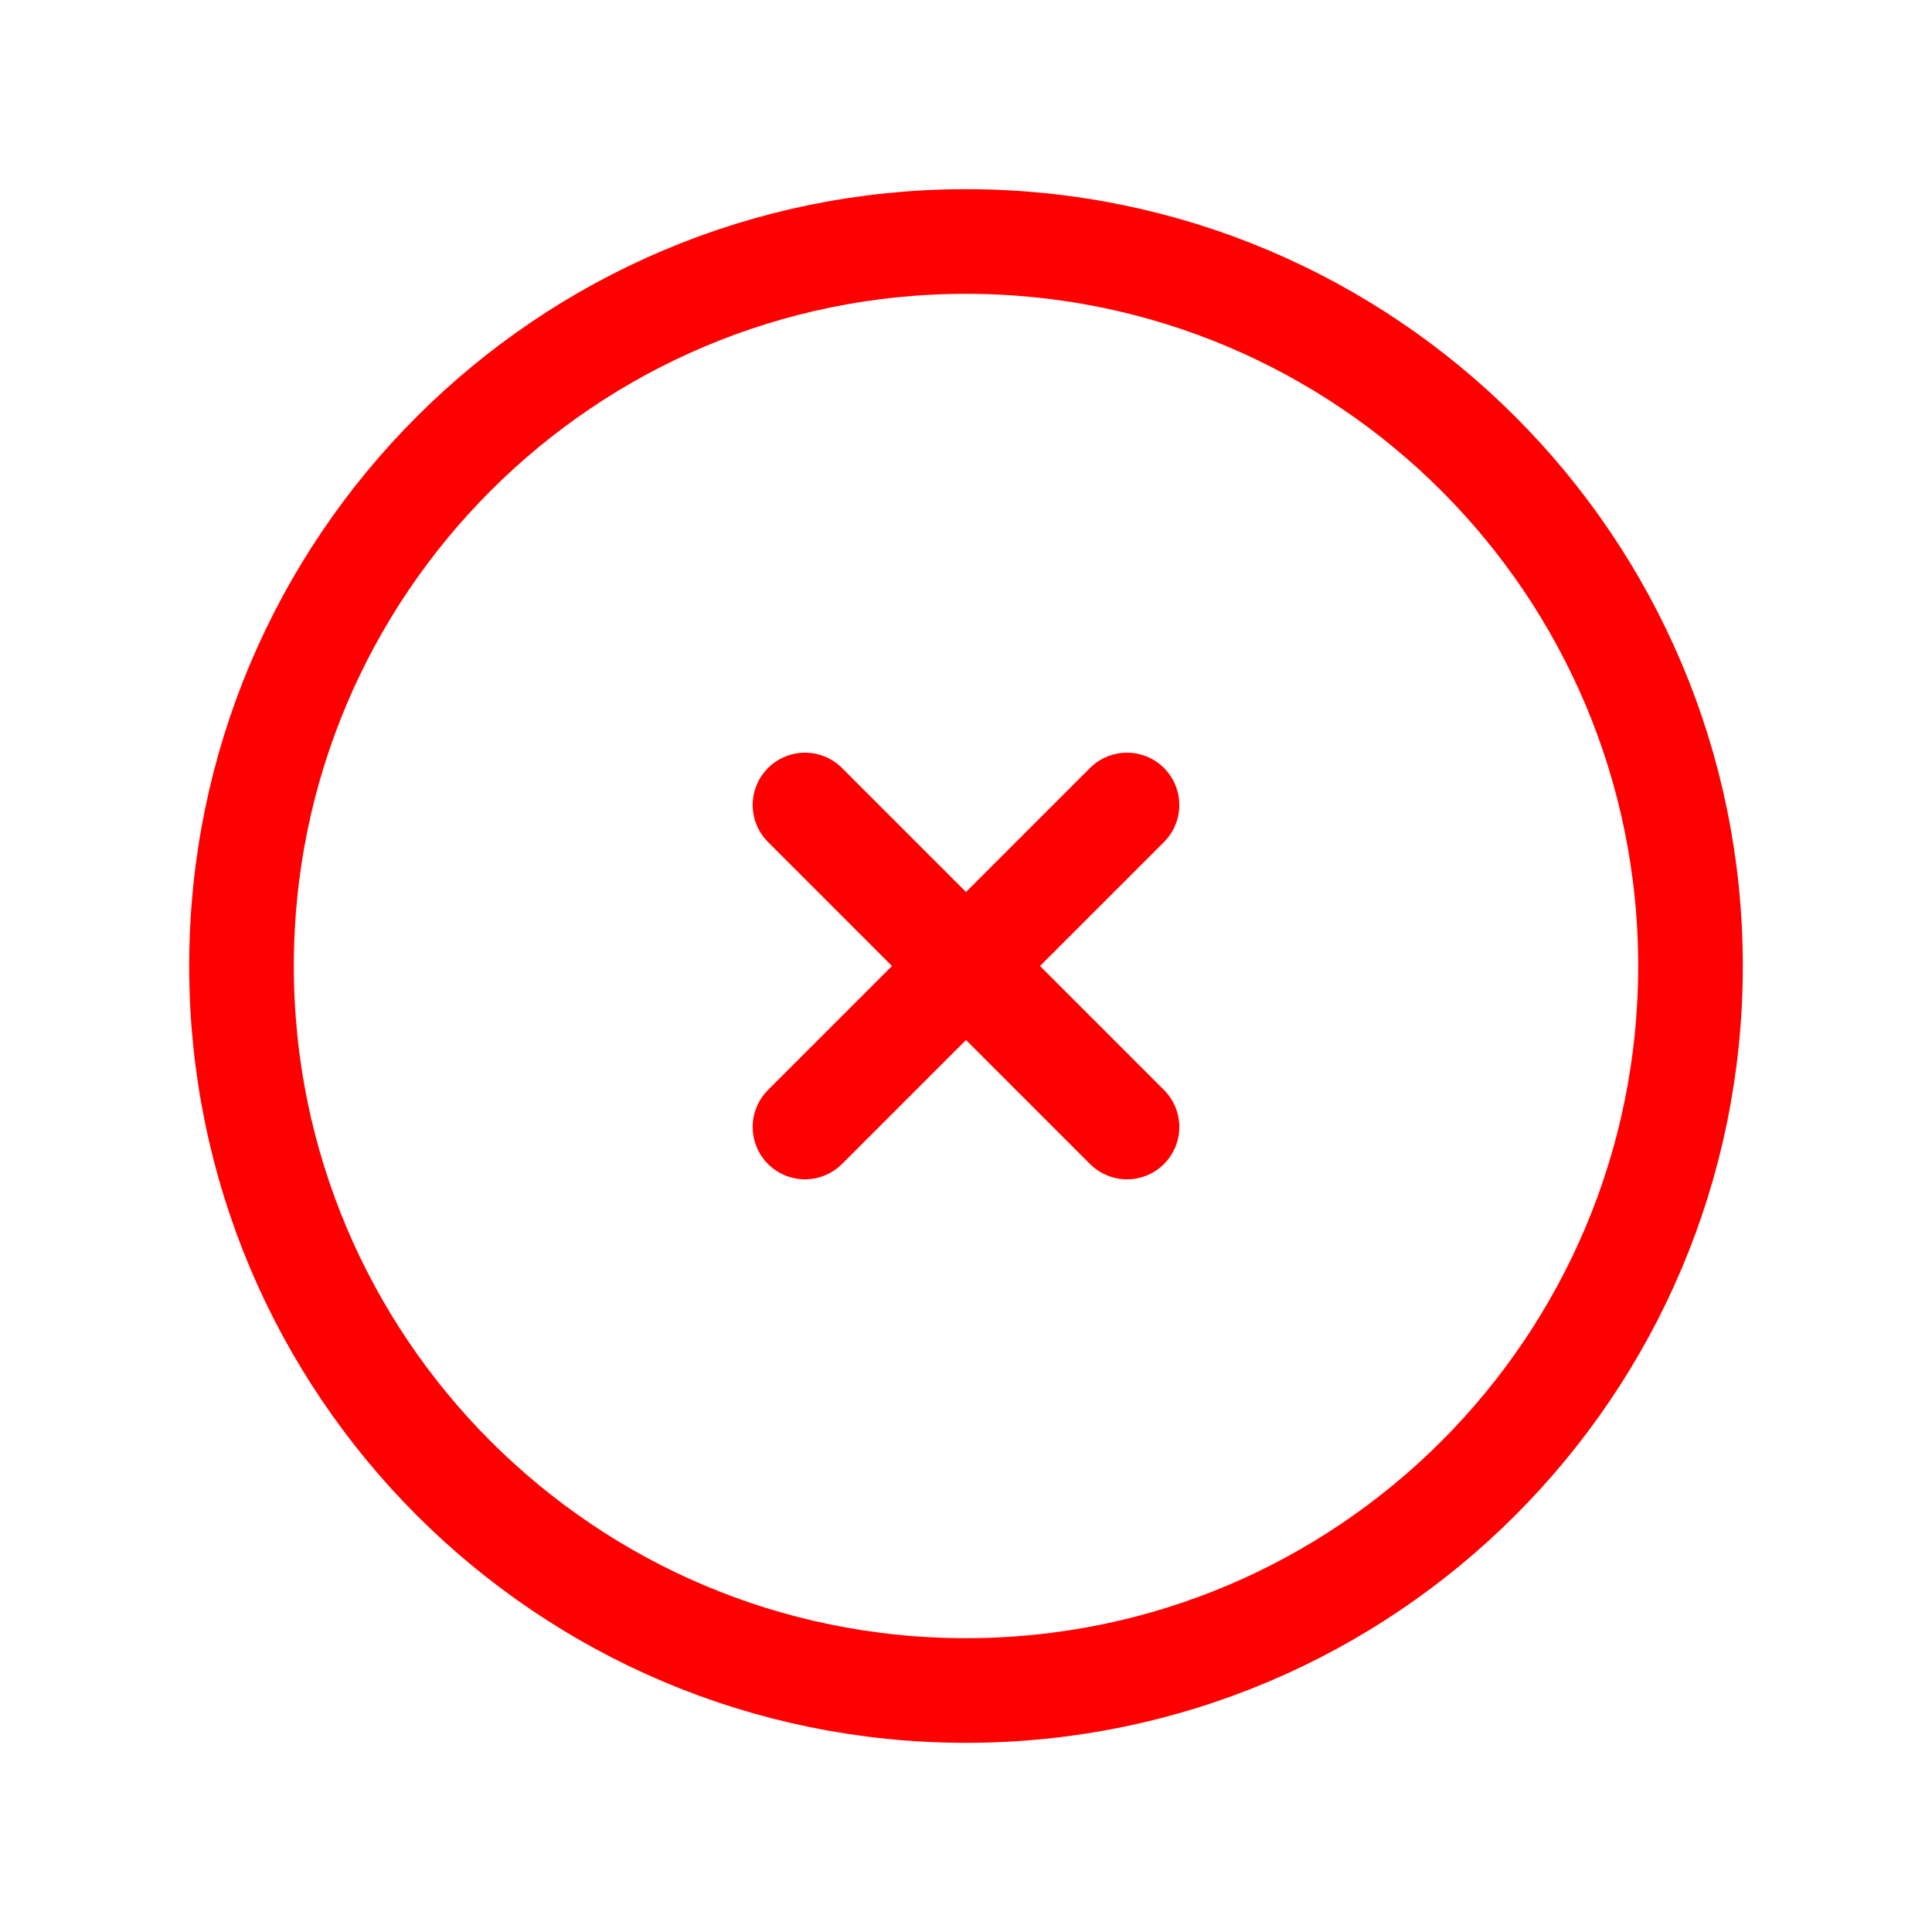
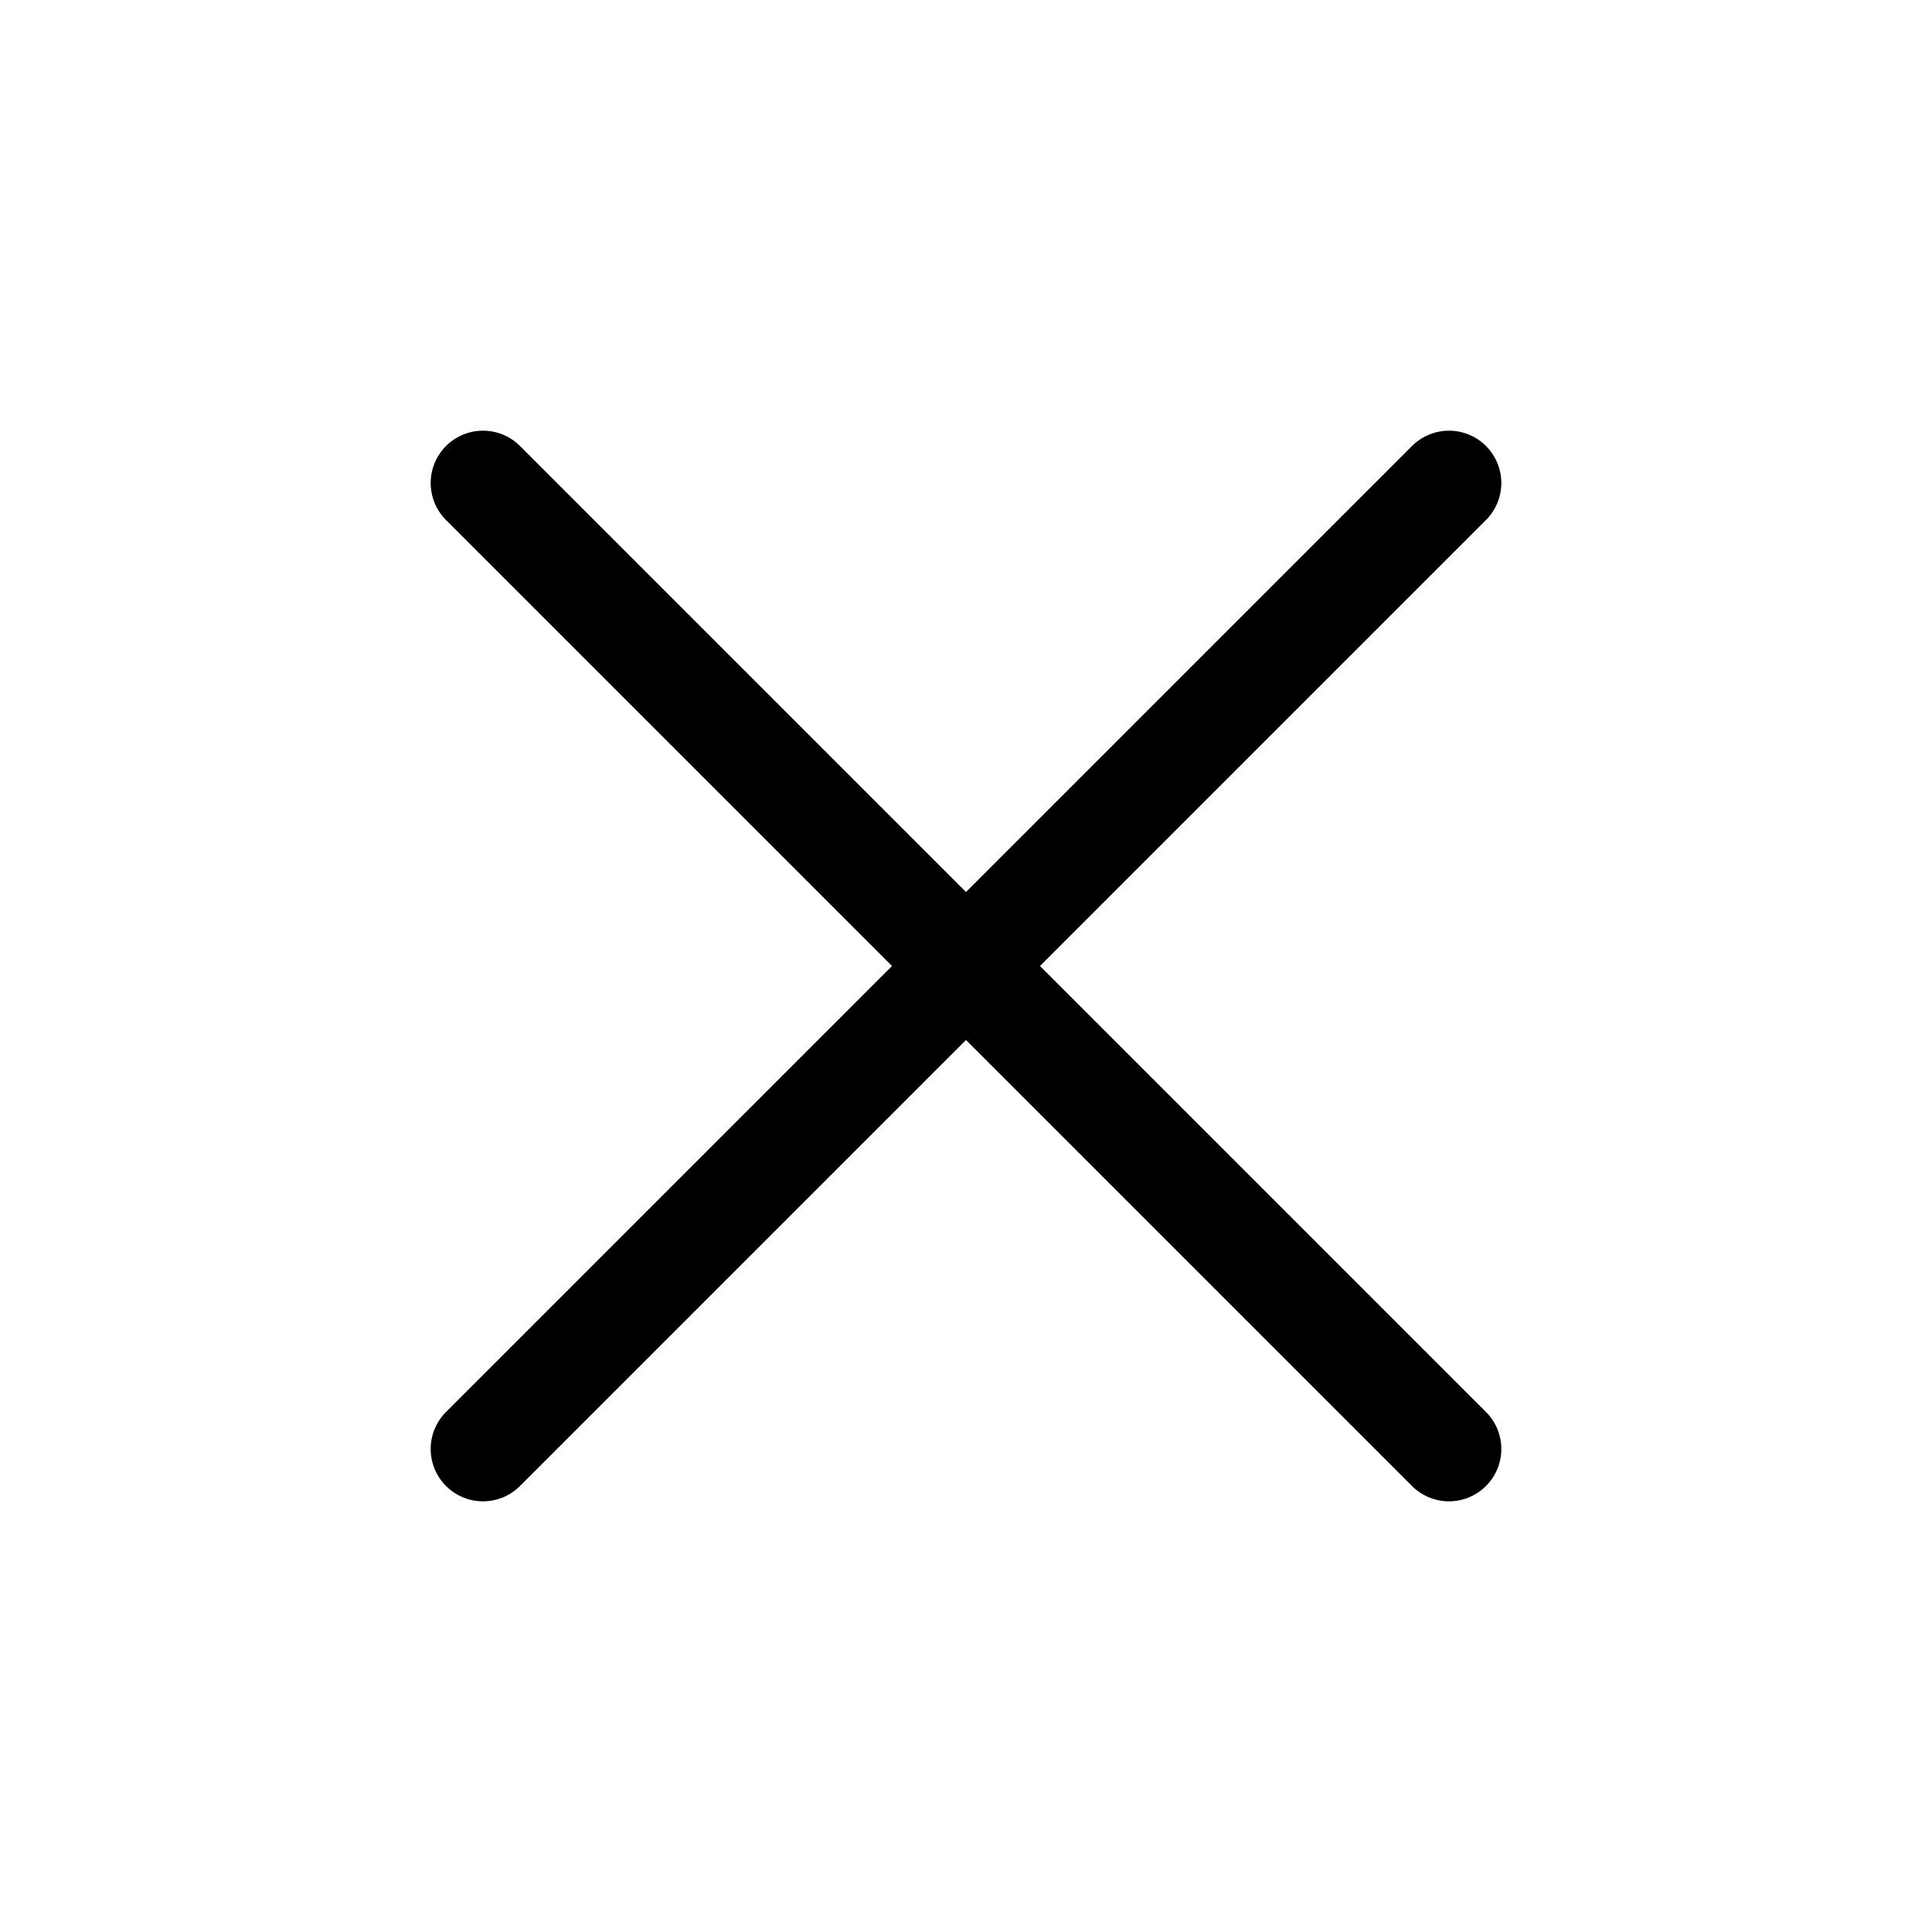
<svg xmlns="http://www.w3.org/2000/svg" width="1em" height="1em" viewBox="0 0 24 24">
-   <path fill="none" stroke="#ff0000" stroke-linecap="round" stroke-linejoin="round" stroke-width="1.3" d="M3 12a9 9 0 1 0 18 0a9 9 0 1 0-18 0m7-2l4 4m0-4l-4 4" />
+   <path fill="none" stroke="black" stroke-linecap="round" stroke-linejoin="round" stroke-width="1.3" d="M18 6L6 18M6 6l12 12" />
</svg>
